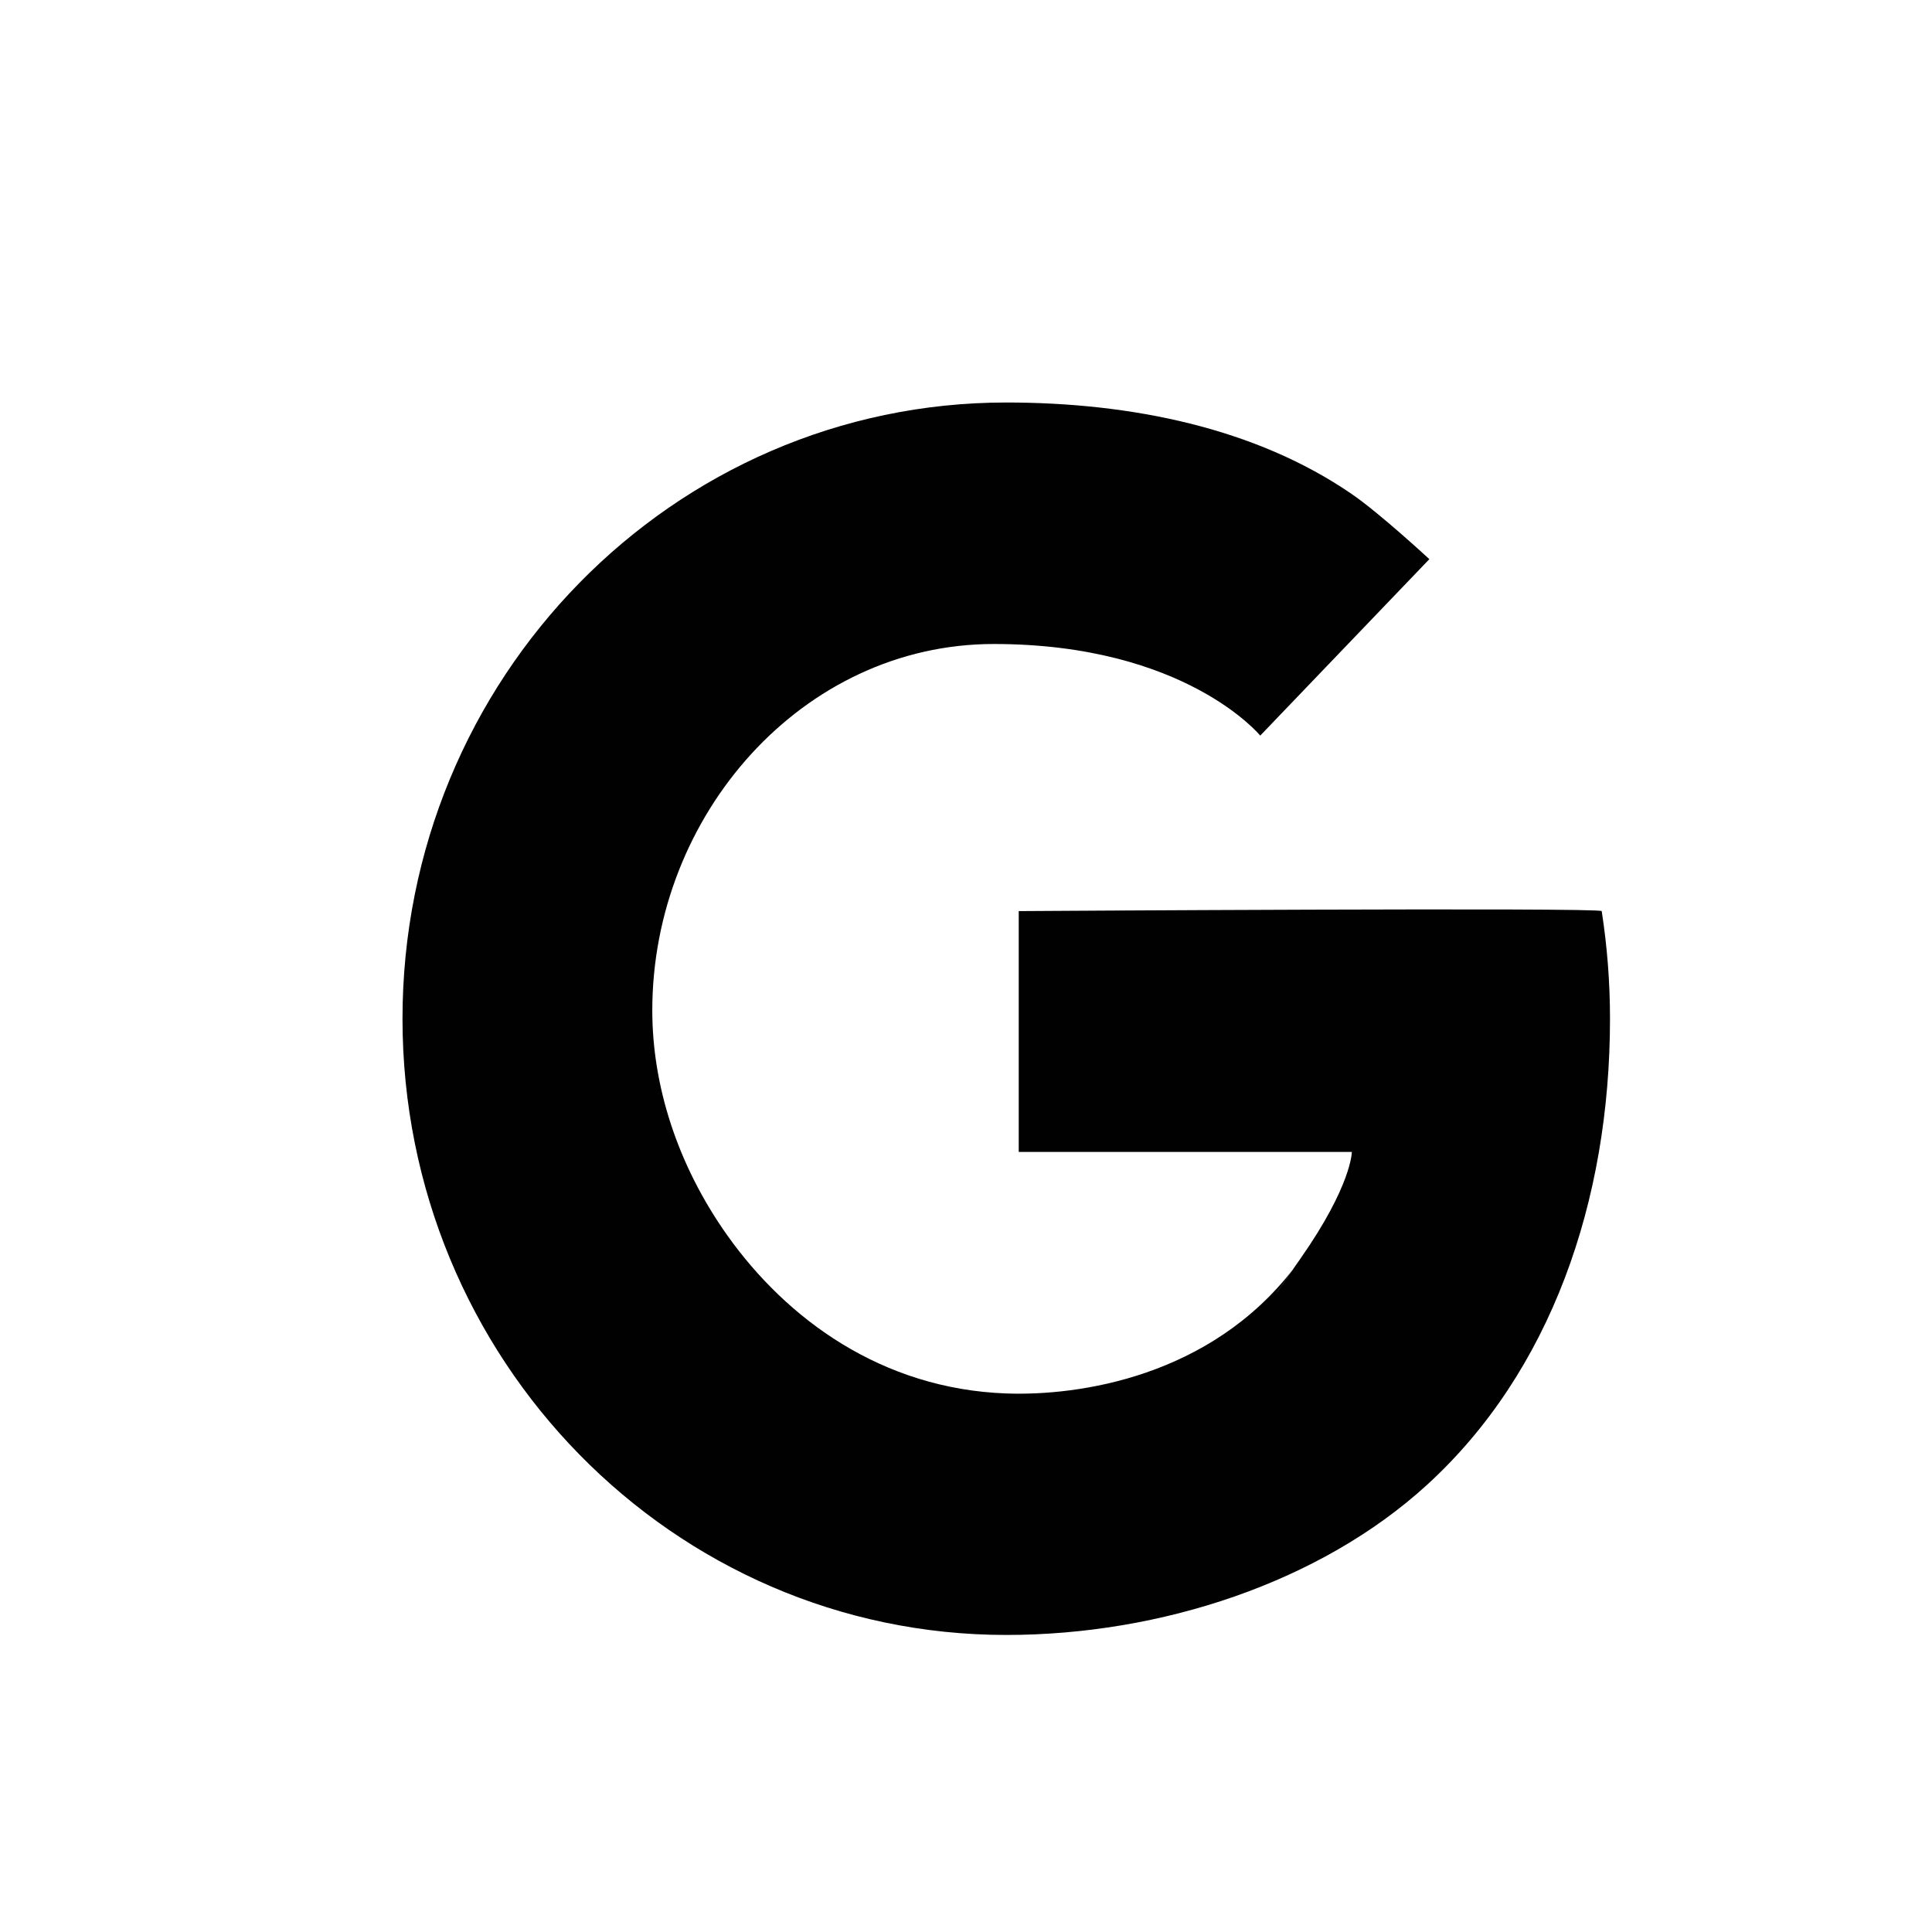
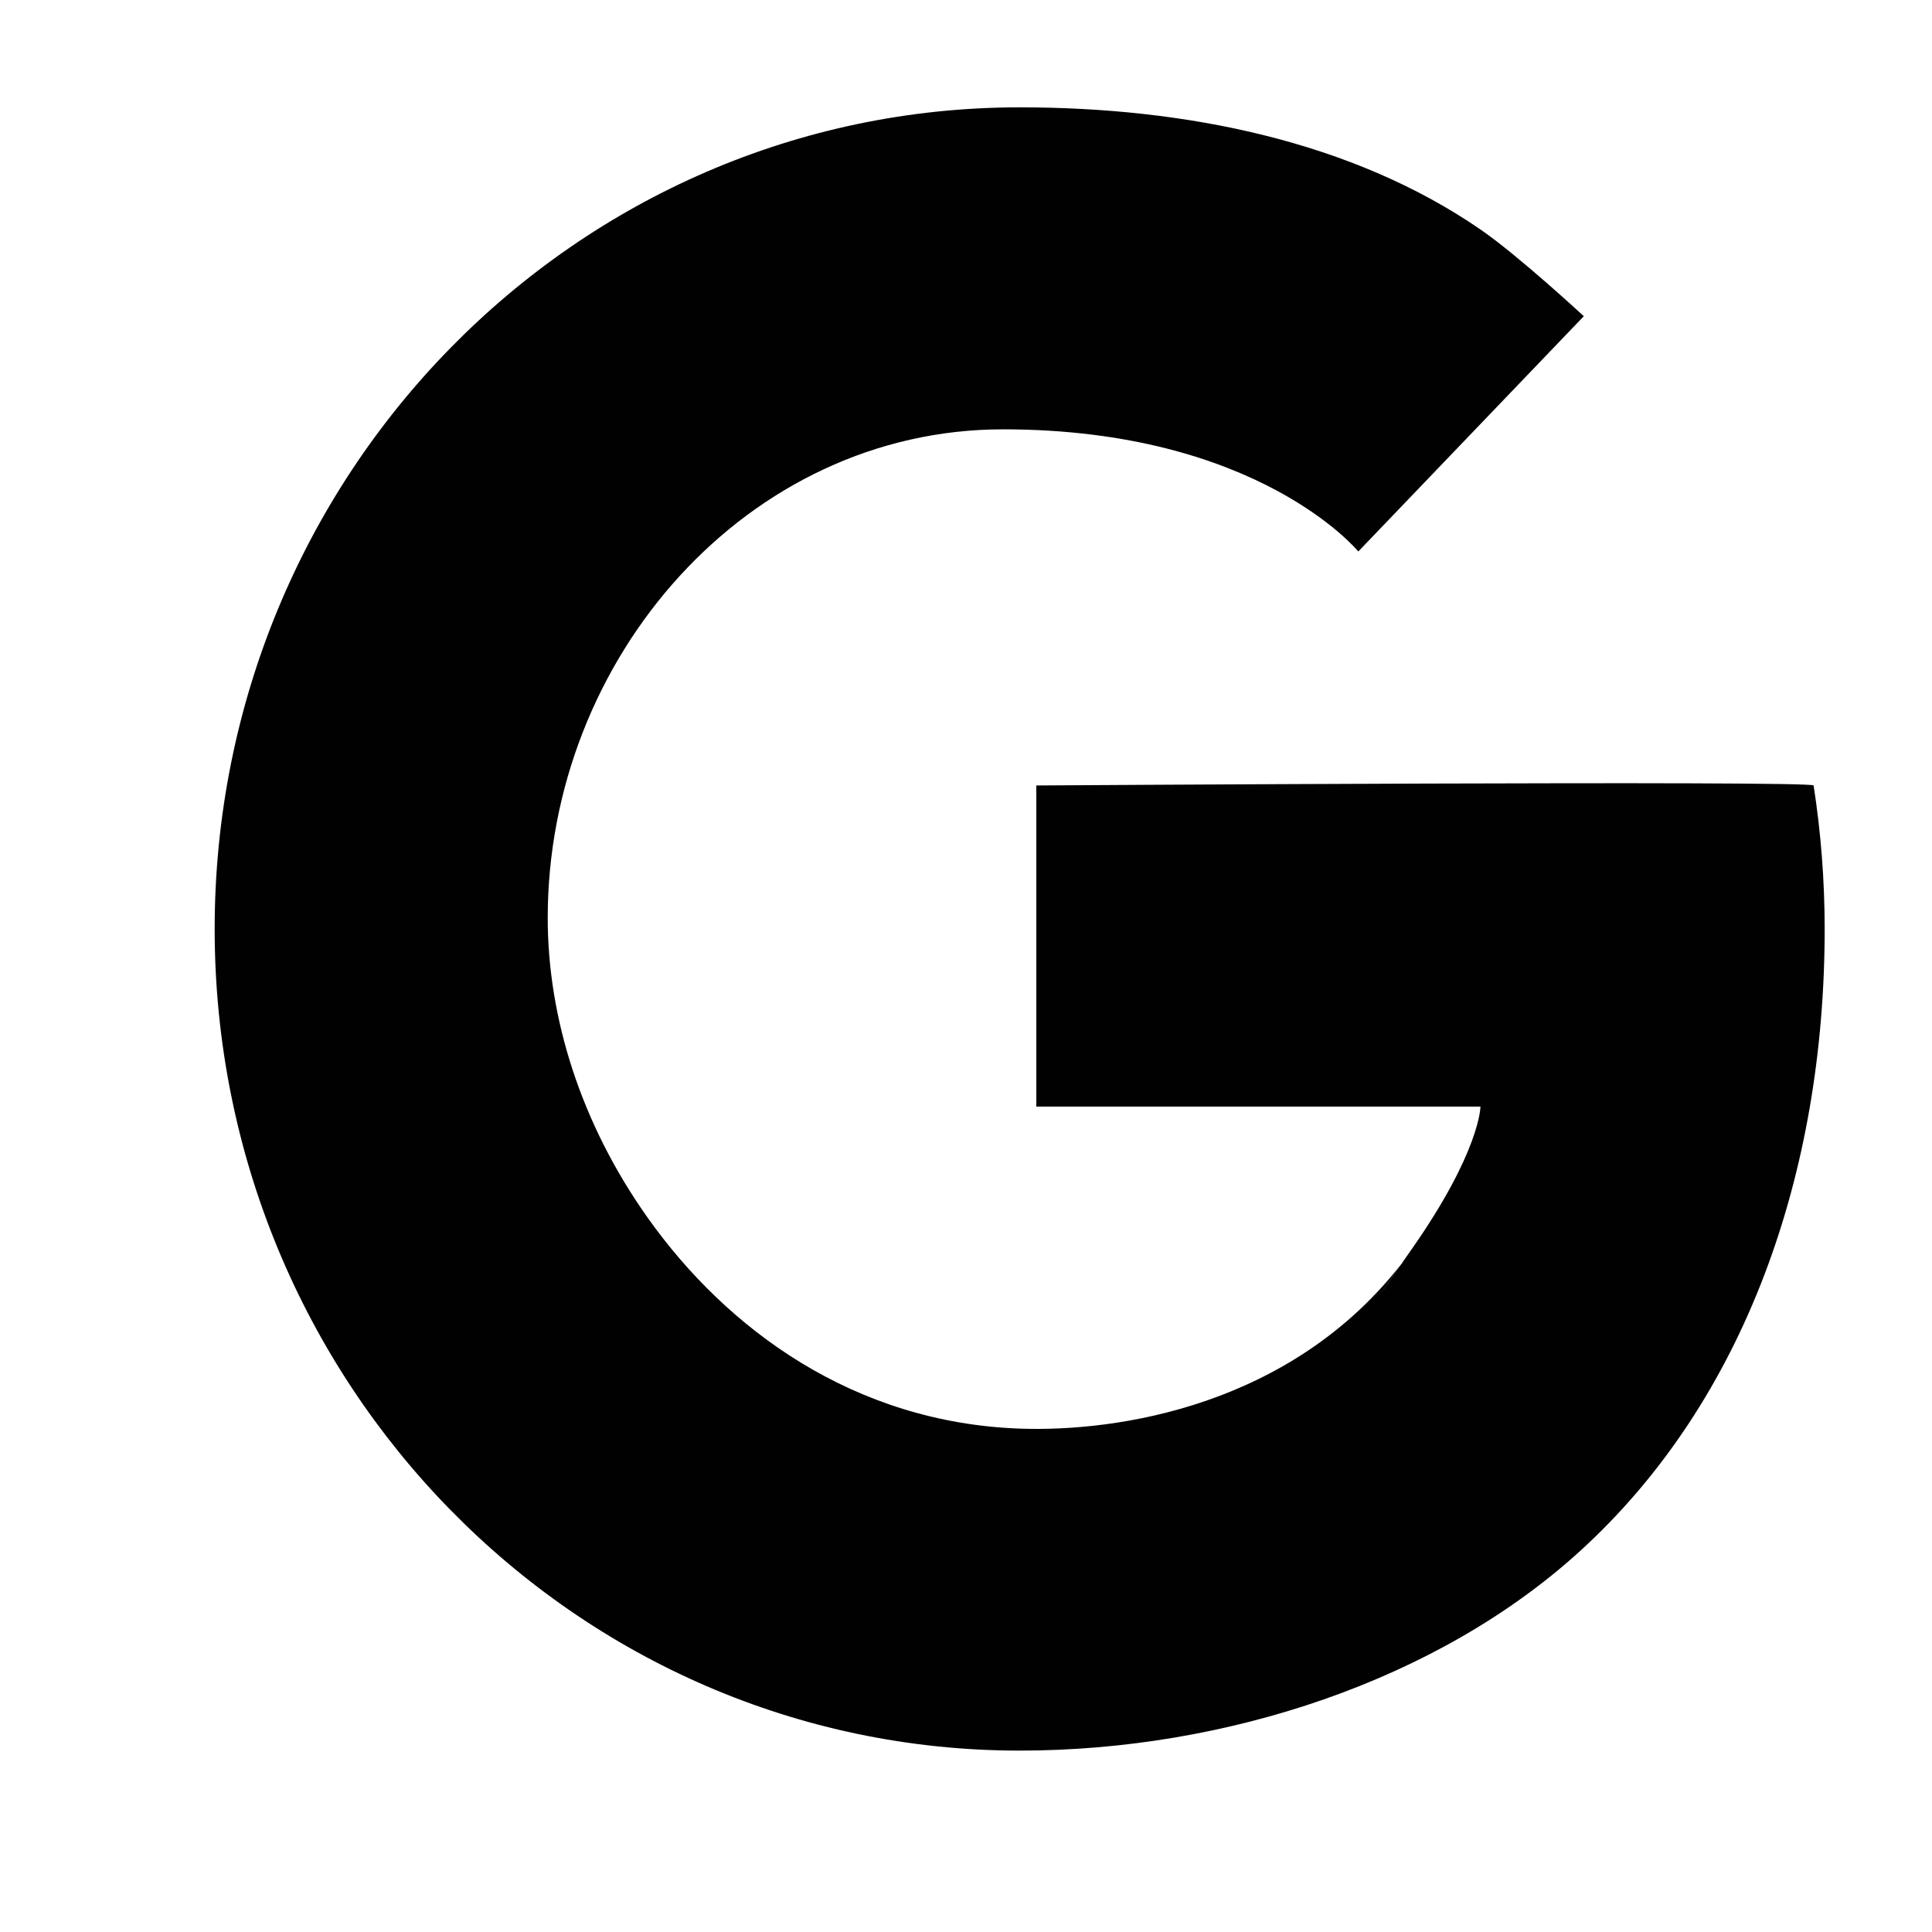
- <svg xmlns="http://www.w3.org/2000/svg" width="24px" height="24px" viewBox="0 0 24 24" version="1.1">
+ <svg xmlns="http://www.w3.org/2000/svg" width="18px" height="18px" viewBox="0 0 18 18" version="1.1">
  <defs />
  <g id="Symbols" stroke="none" stroke-width="1" fill="none" fill-rule="evenodd">
    <g id="google" fill="#010101">
-       <path d="M12.5,20.31 C14.419,20.31 16.398,19.658 17.724,18.448 C19.261,17.046 20,14.925 20,12.655 C20,12.203 19.965,11.756 19.897,11.318 C19.889,11.271 12.655,11.318 12.655,11.318 L12.655,14.31 L16.793,14.31 C16.793,14.31 16.793,14.724 16.152,15.639 C15.512,16.553 16.096,15.723 16.069,15.759 C15.034,17.103 13.406,17.343 12.5,17.31 C10.956,17.254 9.775,16.389 9.034,15.345 C8.41,14.465 8.103,13.479 8.103,12.552 C8.103,10.128 9.966,8 12.345,8 C14.724,8 15.655,9.138 15.655,9.138 L17.756,6.946 C17.756,6.946 17.139,6.375 16.793,6.138 C15.598,5.316 14.05,5 12.5,5 C8.358,5 5,8.427 5,12.655 C5,16.883 8.358,20.31 12.5,20.31 Z" id="Path" />
+       <path d="M9.5,16.31 C11.419,16.31 13.398,15.658 14.724,14.448 C16.261,13.046 17,10.925 17,8.655 C17,8.203 16.965,7.756 16.897,7.318 C16.889,7.271 9.655,7.318 9.655,7.318 L9.655,10.31 L13.793,10.31 C13.793,10.31 13.793,10.724 13.152,11.639 C12.512,12.553 13.096,11.723 13.069,11.759 C12.034,13.103 10.406,13.343 9.5,13.31 C7.956,13.254 6.775,12.389 6.034,11.345 C5.41,10.465 5.103,9.479 5.103,8.552 C5.103,6.128 6.966,4 9.345,4 C11.724,4 12.655,5.138 12.655,5.138 L14.756,2.946 C14.756,2.946 14.139,2.375 13.793,2.138 C12.598,1.316 11.05,1 9.5,1 C5.358,1 2,4.427 2,8.655 C2,12.883 5.358,16.31 9.5,16.31 Z" id="Path" />
    </g>
  </g>
</svg>
